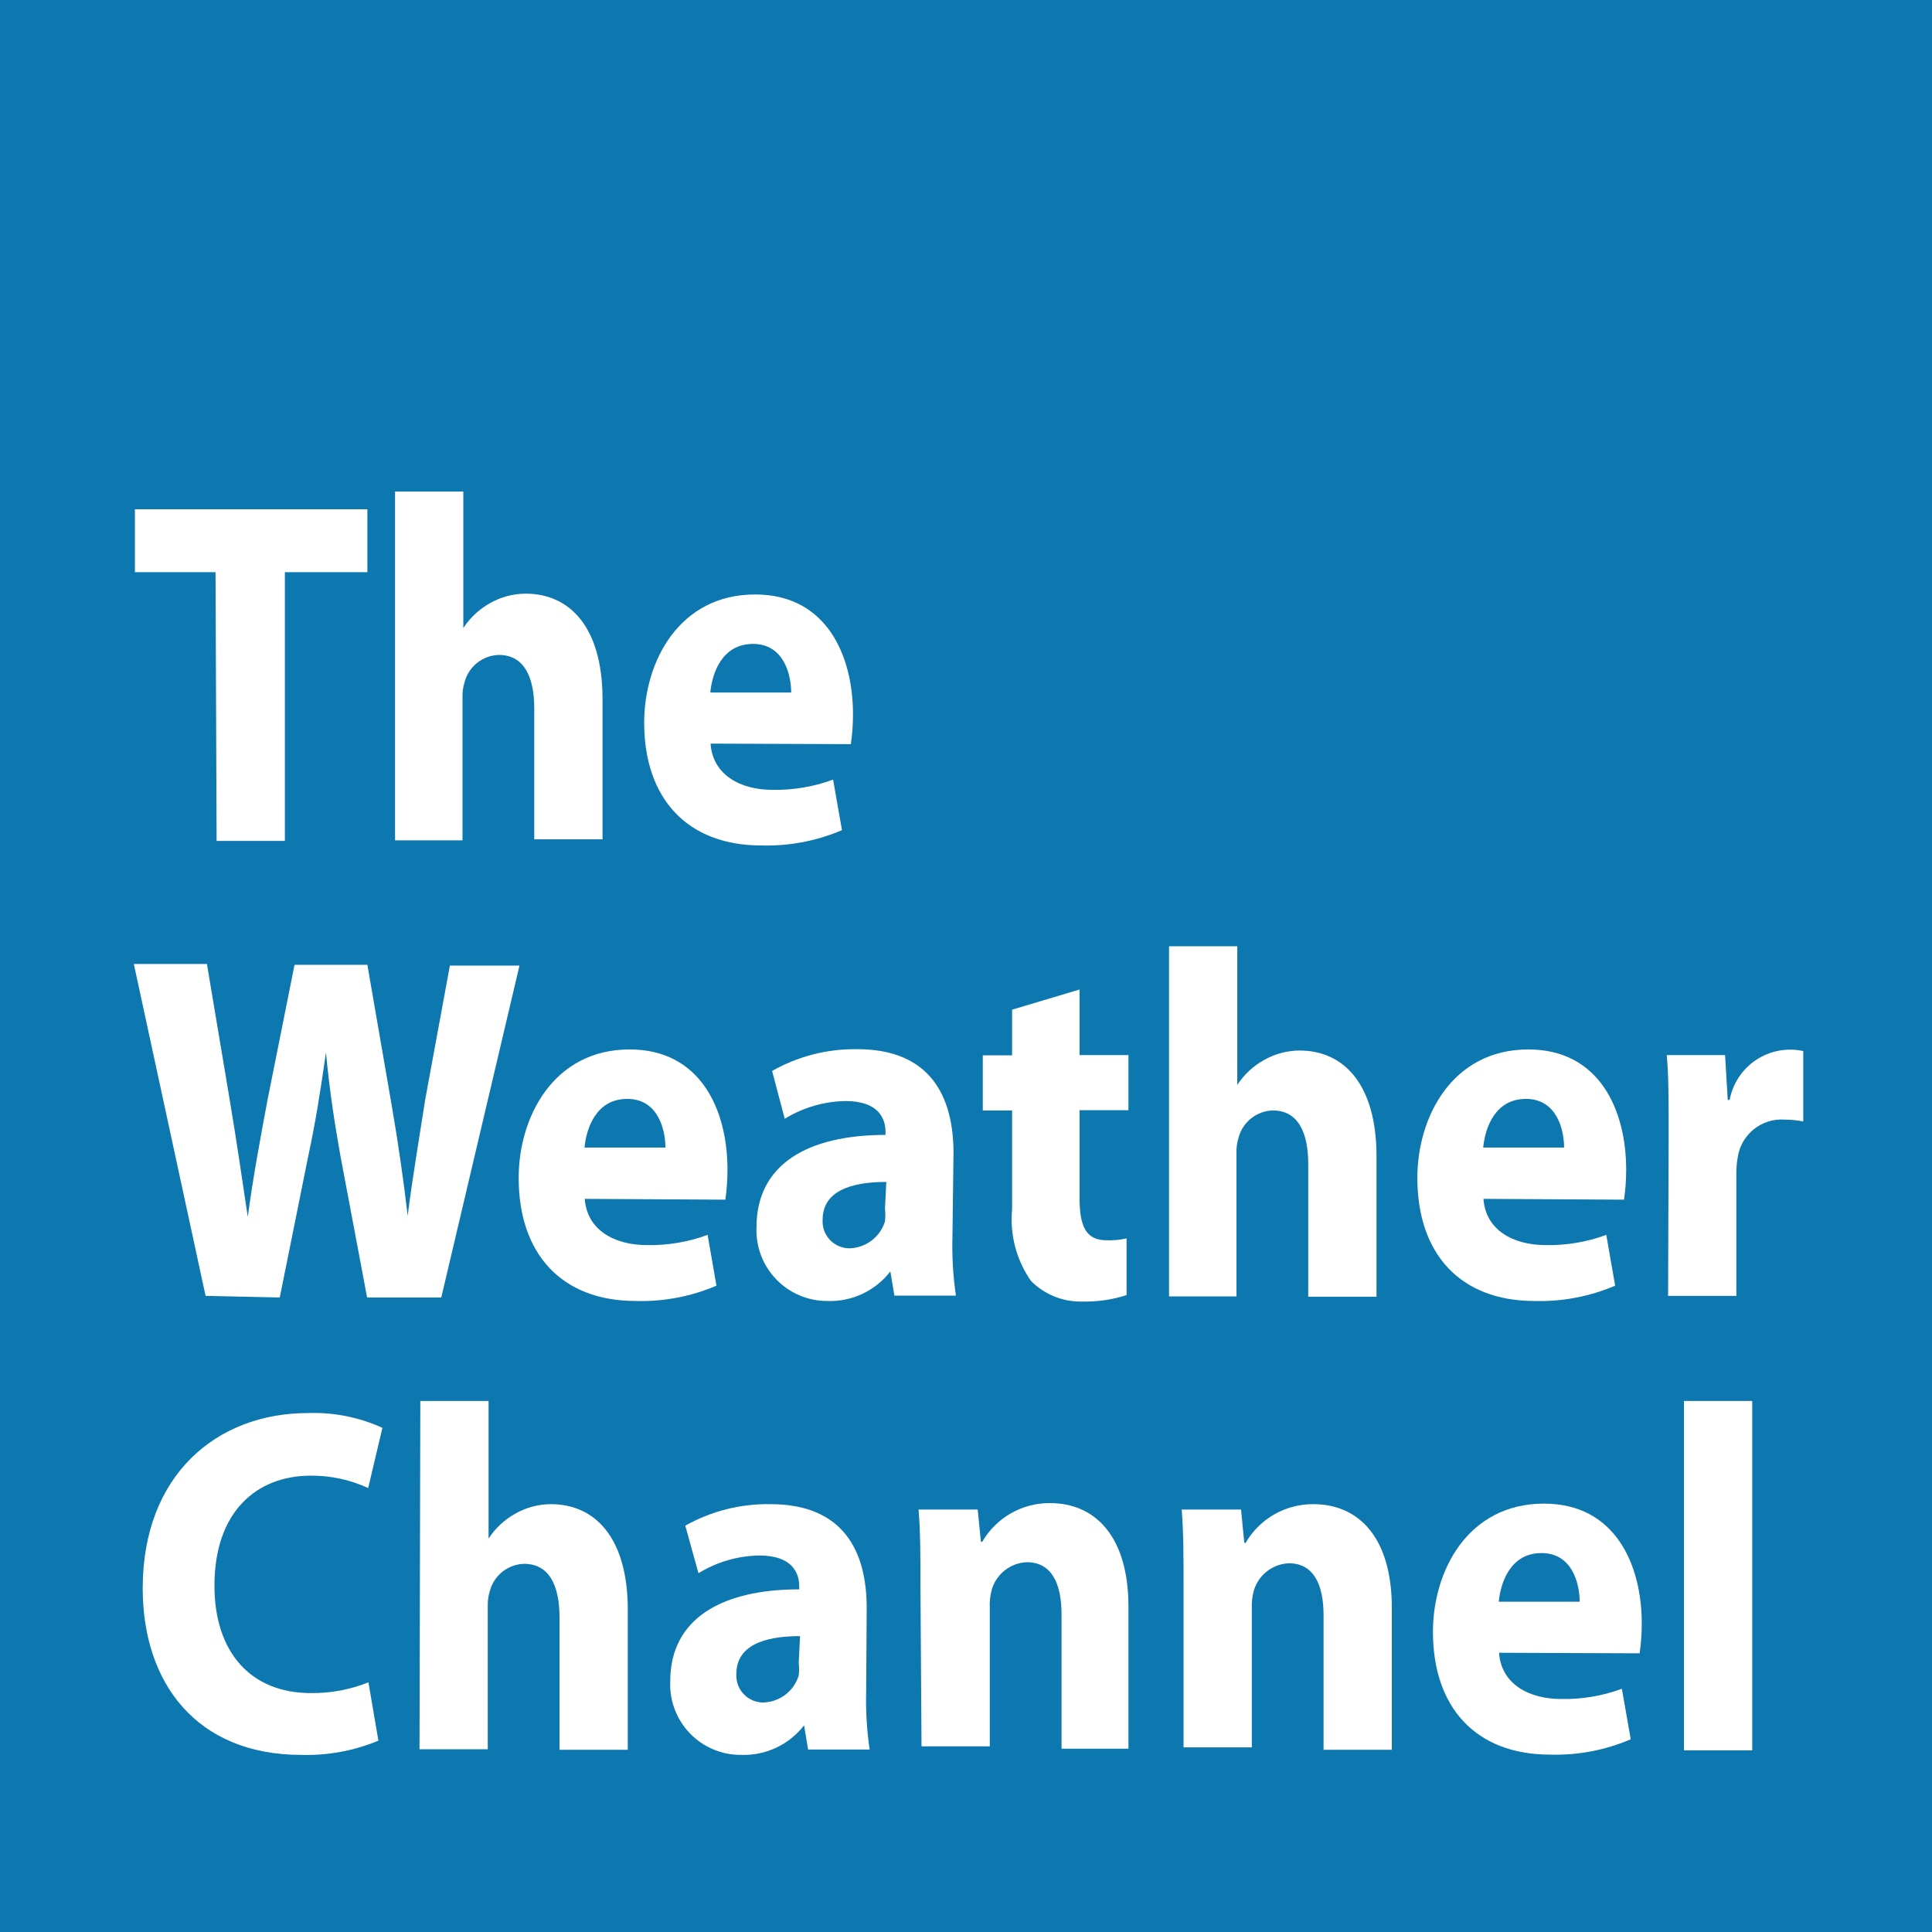
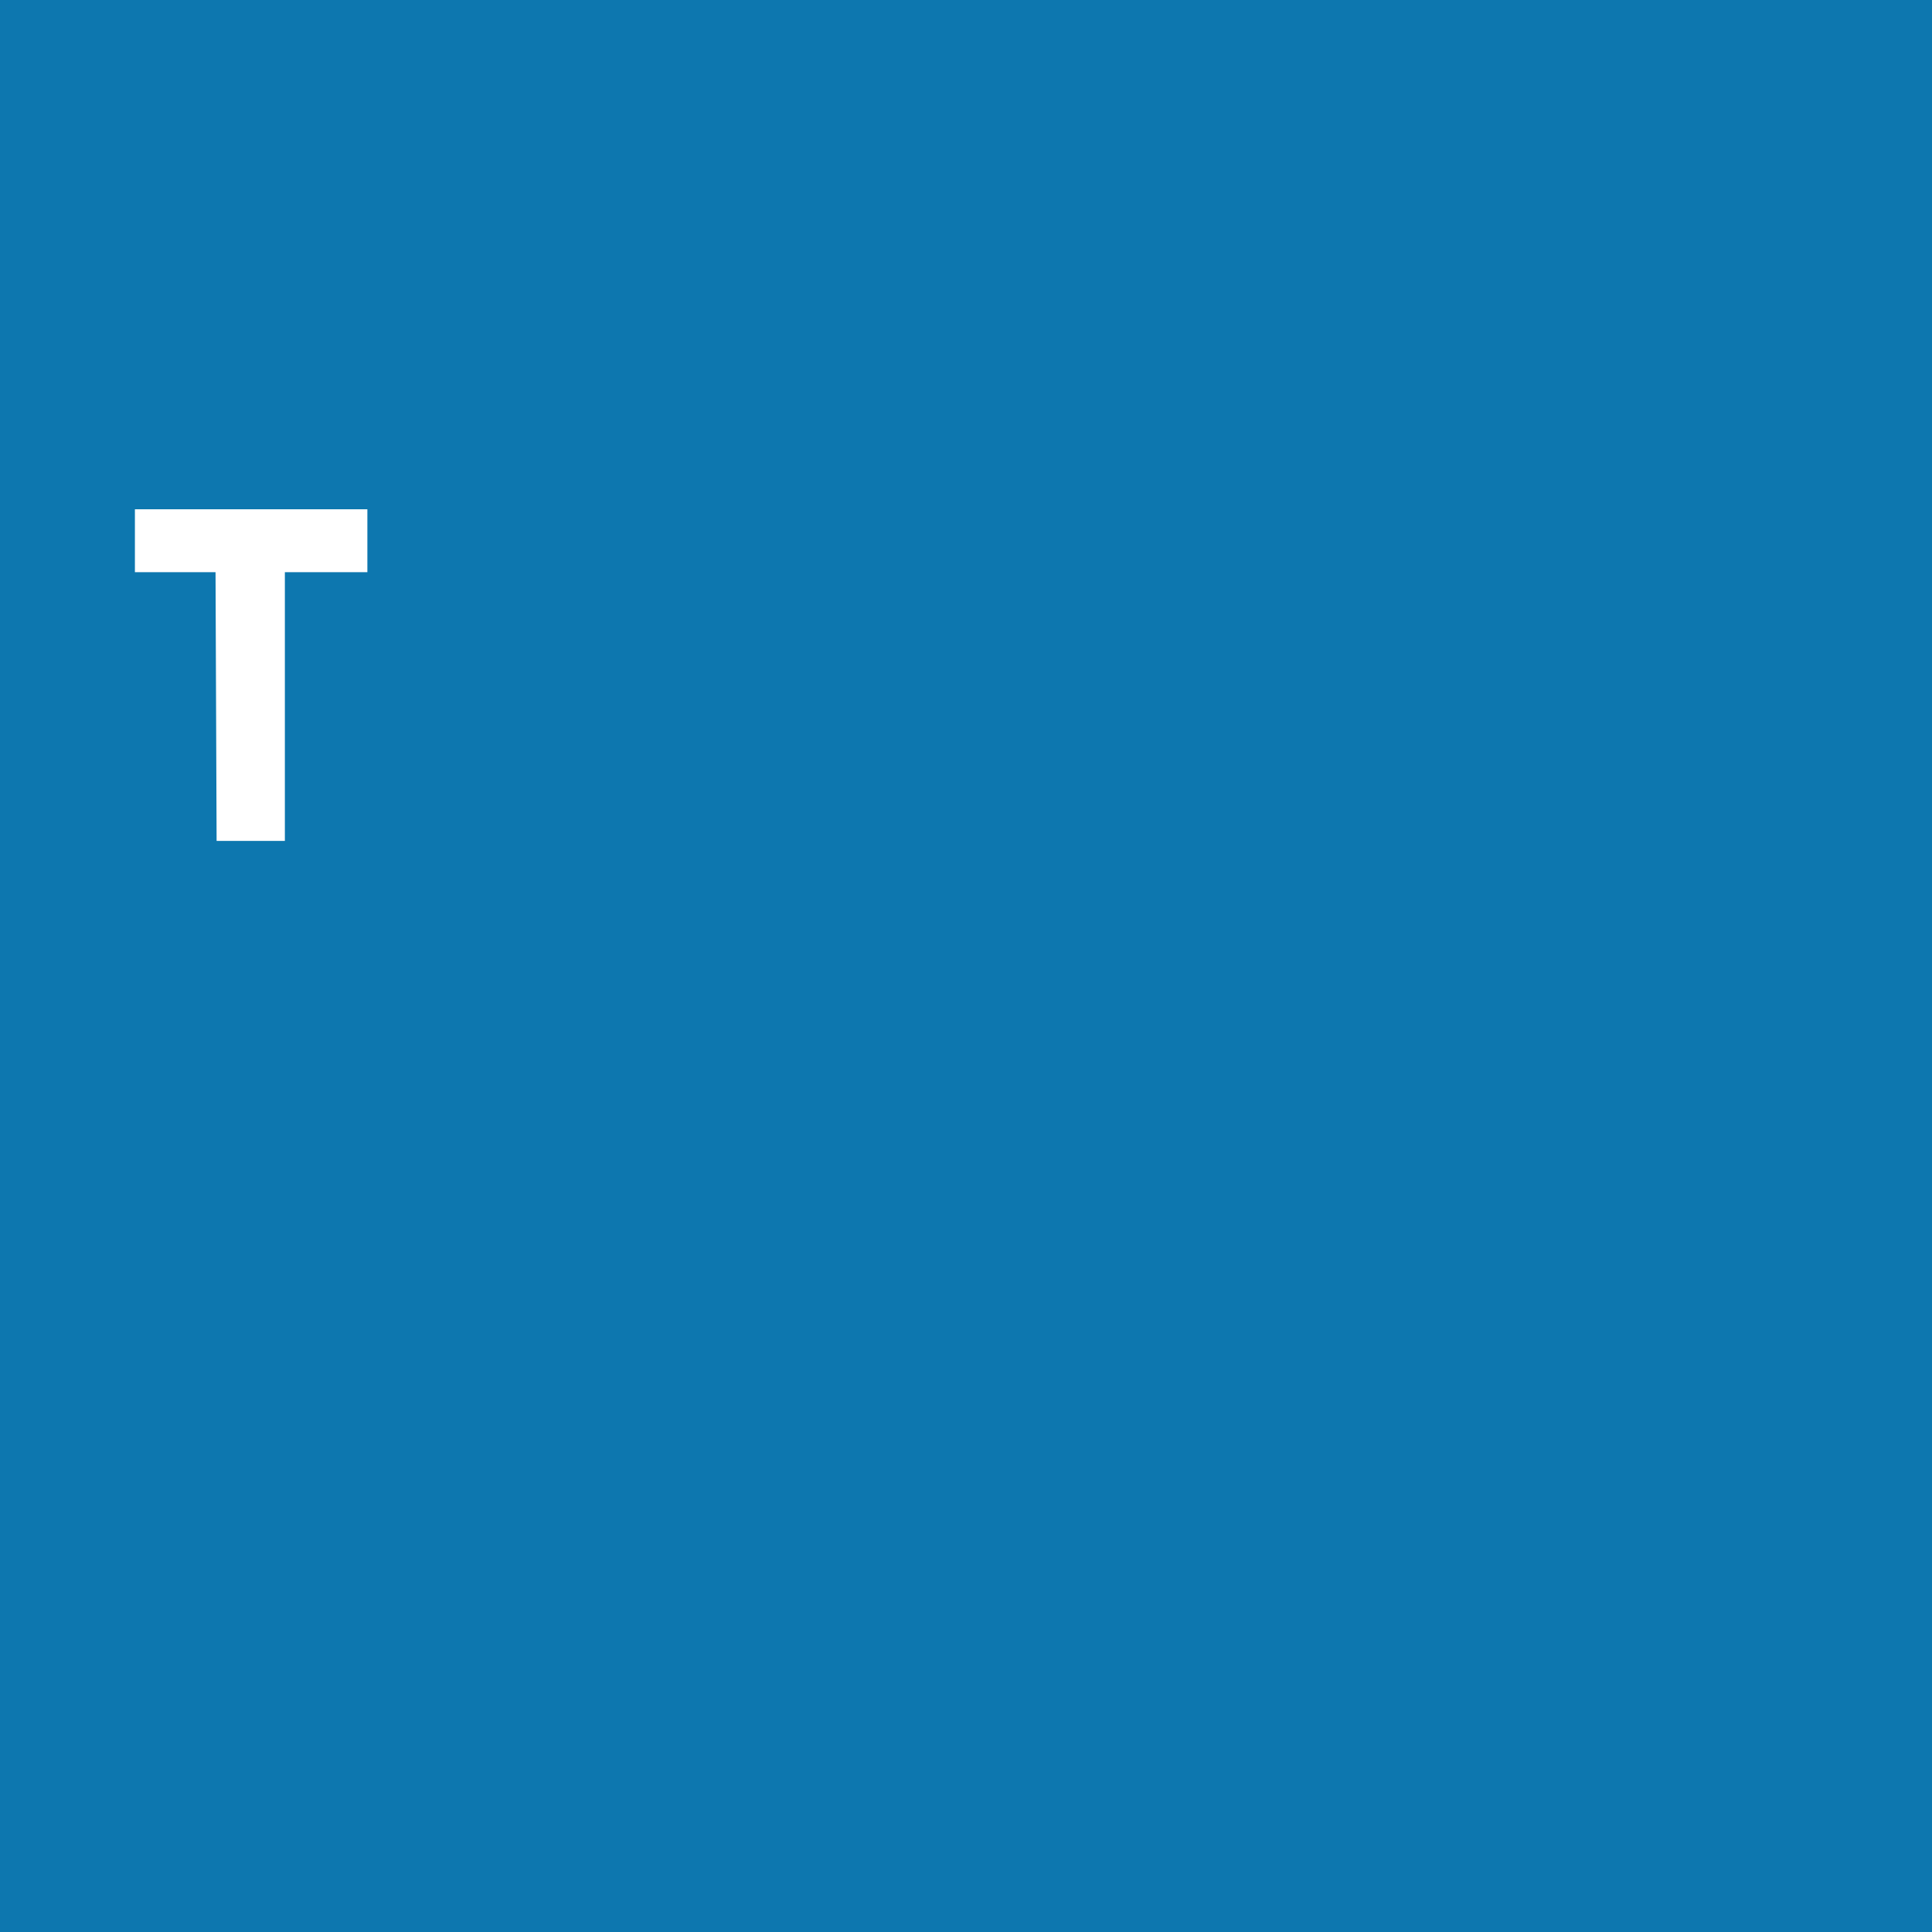
<svg xmlns="http://www.w3.org/2000/svg" viewBox="0 0 71.89 71.89">
  <defs>
-     <style>.cls-1{fill:none;}.cls-2{fill:#0d77af;}.cls-3{fill:#fff;}.cls-4{clip-path:url(#clip-path);}</style>
+     <style>
+       .cls-1{fill:none;}
+       .cls-2{fill:#0D77AF;} /* TWC Blue */
+       .cls-3{fill:#fff;}
+       .cls-4{clip-path:url(#clip-path);}
+     </style>
    <clipPath id="clip-path" transform="translate(-103.5 -176.63)">
      <rect class="cls-1" width="288" height="288" />
    </clipPath>
  </defs>
  <g id="Layer_2" data-name="Layer 2">
    <g id="svg8">
      <g id="layer1">
        <rect class="cls-2" width="71.89" height="71.89" />
        <g id="g4493">
          <g id="g4523">
-             <path id="path4525" class="cls-3" d="M111.52,197.92h-3v-2.34h8.65v2.34h-3.07v10h-2.54Z" transform="translate(-103.5 -176.63)" />
-           </g>
-           <g id="g4527">
-             <g class="cls-4">
-               <g id="g4529">
-                 <g id="g4535">
-                   <path id="path4537" class="cls-3" d="M118.2,194.92h2.54V200h0a2.83,2.83,0,0,1,1-.93,2.71,2.71,0,0,1,1.32-.35c1.62,0,2.86,1.22,2.86,3.93v5.21h-2.54V203c0-1.17-.37-2-1.32-2a1.36,1.36,0,0,0-1.27,1,1.77,1.77,0,0,0-.08.6v5.3H118.2Z" transform="translate(-103.5 -176.63)" />
-                 </g>
-                 <g id="g4539">
-                   <path id="path4541" class="cls-3" d="M132.94,202.4c0-.66-.27-1.81-1.42-1.81s-1.52,1.08-1.59,1.81Zm-3,1.9c.08,1.17,1.12,1.72,2.3,1.72a6.2,6.2,0,0,0,2.26-.38l.33,1.88a7.13,7.13,0,0,1-3,.57c-2.77,0-4.36-1.76-4.36-4.57,0-2.27,1.3-4.77,4.13-4.77,2.64,0,3.64,2.25,3.64,4.46a7.67,7.67,0,0,1-.08,1.11Z" transform="translate(-103.5 -176.63)" />
-                 </g>
-                 <g id="g4543">
-                   <path id="path4545" class="cls-3" d="M111.15,224.85l-2.67-12.35h2.72l.85,5.07c.25,1.48.48,3.08.67,4.34h0c.18-1.36.45-2.84.74-4.38l1-5h2.71l.9,5.2c.25,1.45.44,2.77.6,4.14h0c.17-1.37.42-2.82.65-4.31l.92-5h2.59l-2.91,12.35h-2.76l-1-5.31c-.22-1.25-.4-2.4-.53-3.81h0c-.2,1.39-.38,2.56-.65,3.81l-1.07,5.31Z" transform="translate(-103.5 -176.63)" />
-                 </g>
-                 <g id="g4547">
-                   <path id="path4549" class="cls-3" d="M128.26,219.33c0-.66-.27-1.81-1.42-1.81s-1.52,1.08-1.59,1.81Zm-3,1.91c.08,1.17,1.12,1.72,2.31,1.72a6.18,6.18,0,0,0,2.26-.38l.33,1.89a7.12,7.12,0,0,1-3,.57c-2.77,0-4.36-1.76-4.36-4.58,0-2.27,1.3-4.78,4.13-4.78,2.64,0,3.64,2.25,3.64,4.47a7.67,7.67,0,0,1-.08,1.12Z" transform="translate(-103.5 -176.63)" />
-                 </g>
-                 <g id="g4551">
-                   <path id="path4553" class="cls-3" d="M136.48,220.61c-1.34,0-2.37.35-2.37,1.41a1,1,0,0,0,1,1.06,1.42,1.42,0,0,0,1.32-1,2.2,2.2,0,0,0,0-.48Zm2.46,2.07a12.73,12.73,0,0,0,.13,2.16h-2.29l-.15-.9h0a2.83,2.83,0,0,1-2.34,1.1,2.63,2.63,0,0,1-2.64-2.75c0-2.33,1.9-3.43,4.8-3.43v-.11c0-.47-.23-1.15-1.49-1.15a4.47,4.47,0,0,0-2.26.66l-.47-1.78a6.24,6.24,0,0,1,3.17-.81c2.72,0,3.58,1.76,3.58,3.87Z" transform="translate(-103.5 -176.63)" />
-                 </g>
-                 <g id="g4555">
-                   <path id="path4557" class="cls-3" d="M143.67,213.45v2.44h1.82v2.05h-1.82v3.26c0,1.08.25,1.58,1,1.58a2.81,2.81,0,0,0,.75-.07l0,2.11a4.92,4.92,0,0,1-1.64.24,2.58,2.58,0,0,1-1.92-.77,4,4,0,0,1-.7-2.66v-3.68h-1.09v-2.05h1.09V214.2Z" transform="translate(-103.5 -176.63)" />
-                 </g>
-                 <g id="g4559">
-                   <path id="path4561" class="cls-3" d="M147,211.84h2.54V217h0a2.81,2.81,0,0,1,1-.93,2.71,2.71,0,0,1,1.32-.35c1.62,0,2.86,1.23,2.86,3.94v5.22h-2.54v-4.93c0-1.17-.37-2-1.32-2a1.36,1.36,0,0,0-1.27,1,1.76,1.76,0,0,0-.08.61v5.31H147Z" transform="translate(-103.5 -176.63)" />
-                 </g>
-                 <g id="g4563">
-                   <path id="path4565" class="cls-3" d="M161.7,219.33c0-.66-.27-1.81-1.42-1.81s-1.52,1.08-1.59,1.81Zm-3,1.91c.08,1.17,1.12,1.72,2.31,1.72a6.17,6.17,0,0,0,2.26-.38l.33,1.89a7.12,7.12,0,0,1-3,.57c-2.77,0-4.36-1.76-4.36-4.58,0-2.27,1.3-4.78,4.13-4.78,2.64,0,3.64,2.25,3.64,4.47a7.71,7.71,0,0,1-.08,1.12Z" transform="translate(-103.5 -176.63)" />
-                 </g>
-                 <g id="g4567">
-                   <path id="path4569" class="cls-3" d="M165.59,218.84c0-1.32,0-2.18-.07-2.95h2.17l.1,1.67h.07a2.29,2.29,0,0,1,2.74-1.82v2.62a3.8,3.8,0,0,0-.7-.07,1.65,1.65,0,0,0-1.74,1.41,3.38,3.38,0,0,0-.05.62v4.53h-2.54Z" transform="translate(-103.5 -176.63)" />
-                 </g>
-                 <g id="g4571">
-                   <path id="path4573" class="cls-3" d="M117.58,241.4a6.93,6.93,0,0,1-2.87.53c-3.89,0-5.9-2.67-5.9-6.2,0-4.2,2.74-6.52,6.15-6.52a6.16,6.16,0,0,1,2.77.55L117.2,232a5,5,0,0,0-2.14-.46c-2,0-3.58,1.33-3.58,4.09,0,2.47,1.34,4,3.59,4a5.6,5.6,0,0,0,2.14-.4Z" transform="translate(-103.5 -176.63)" />
-                 </g>
-                 <g id="g4575">
-                   <path id="path4577" class="cls-3" d="M119.14,228.76h2.54v5.12h0a2.82,2.82,0,0,1,1-.93,2.7,2.7,0,0,1,1.32-.35c1.62,0,2.86,1.22,2.86,3.93v5.21h-2.54v-4.92c0-1.17-.37-2-1.32-2a1.36,1.36,0,0,0-1.27,1,1.77,1.77,0,0,0-.08.6v5.3h-2.54Z" transform="translate(-103.5 -176.63)" />
-                 </g>
-                 <g id="g4579">
-                   <path id="path4581" class="cls-3" d="M133.27,237.51c-1.34,0-2.37.35-2.37,1.41a1,1,0,0,0,1,1.06,1.42,1.42,0,0,0,1.32-1,2.19,2.19,0,0,0,0-.48Zm2.46,2.06a12.59,12.59,0,0,0,.13,2.16h-2.29l-.15-.9h0a2.84,2.84,0,0,1-2.34,1.1,2.62,2.62,0,0,1-2.64-2.74c0-2.32,1.9-3.42,4.8-3.42v-.11c0-.47-.23-1.15-1.49-1.15a4.46,4.46,0,0,0-2.26.66L129,233.4a6.25,6.25,0,0,1,3.17-.8c2.72,0,3.58,1.76,3.58,3.86Z" transform="translate(-103.5 -176.63)" />
-                 </g>
-                 <g id="g4583">
-                   <path id="path4585" class="cls-3" d="M137.75,235.65c0-1.11,0-2-.07-2.85h2.2L140,234h.05a2.89,2.89,0,0,1,2.52-1.44c1.67,0,2.92,1.22,2.92,3.86v5.28H143v-5c0-1.15-.37-1.94-1.29-1.94a1.42,1.42,0,0,0-1.3,1,2.17,2.17,0,0,0-.08.7v5.15h-2.54Z" transform="translate(-103.5 -176.63)" />
-                 </g>
-                 <g id="g4587">
-                   <path id="path4589" class="cls-3" d="M147.54,235.65c0-1.11,0-2-.07-2.85h2.21l.12,1.24h.05a2.89,2.89,0,0,1,2.52-1.44c1.67,0,2.92,1.22,2.92,3.86v5.28h-2.54v-5c0-1.15-.37-1.94-1.29-1.94a1.42,1.42,0,0,0-1.3,1,2.17,2.17,0,0,0-.08.7v5.15h-2.54Z" transform="translate(-103.5 -176.63)" />
-                 </g>
-                 <g id="g4591">
-                   <path id="path4593" class="cls-3" d="M162.28,236.23c0-.66-.27-1.81-1.42-1.81s-1.52,1.08-1.59,1.81Zm-3,1.9c.08,1.17,1.12,1.72,2.31,1.72a6.19,6.19,0,0,0,2.26-.38l.33,1.88a7.12,7.12,0,0,1-3,.57c-2.77,0-4.36-1.76-4.36-4.57,0-2.27,1.3-4.77,4.13-4.77,2.64,0,3.64,2.25,3.64,4.46a7.7,7.7,0,0,1-.08,1.11Z" transform="translate(-103.5 -176.63)" />
-                 </g>
-                 <path id="path4595" class="cls-3" d="M166.16,228.76h2.54v13h-2.54Z" transform="translate(-103.5 -176.63)" />
-               </g>
-             </g>
+             <path class="cls-3" d="M111.52,197.92h-3v-2.34h8.65v2.34h-3.07v10h-2.54Z" transform="translate(-103.5 -176.63)" />
          </g>
        </g>
      </g>
    </g>
  </g>
</svg>
